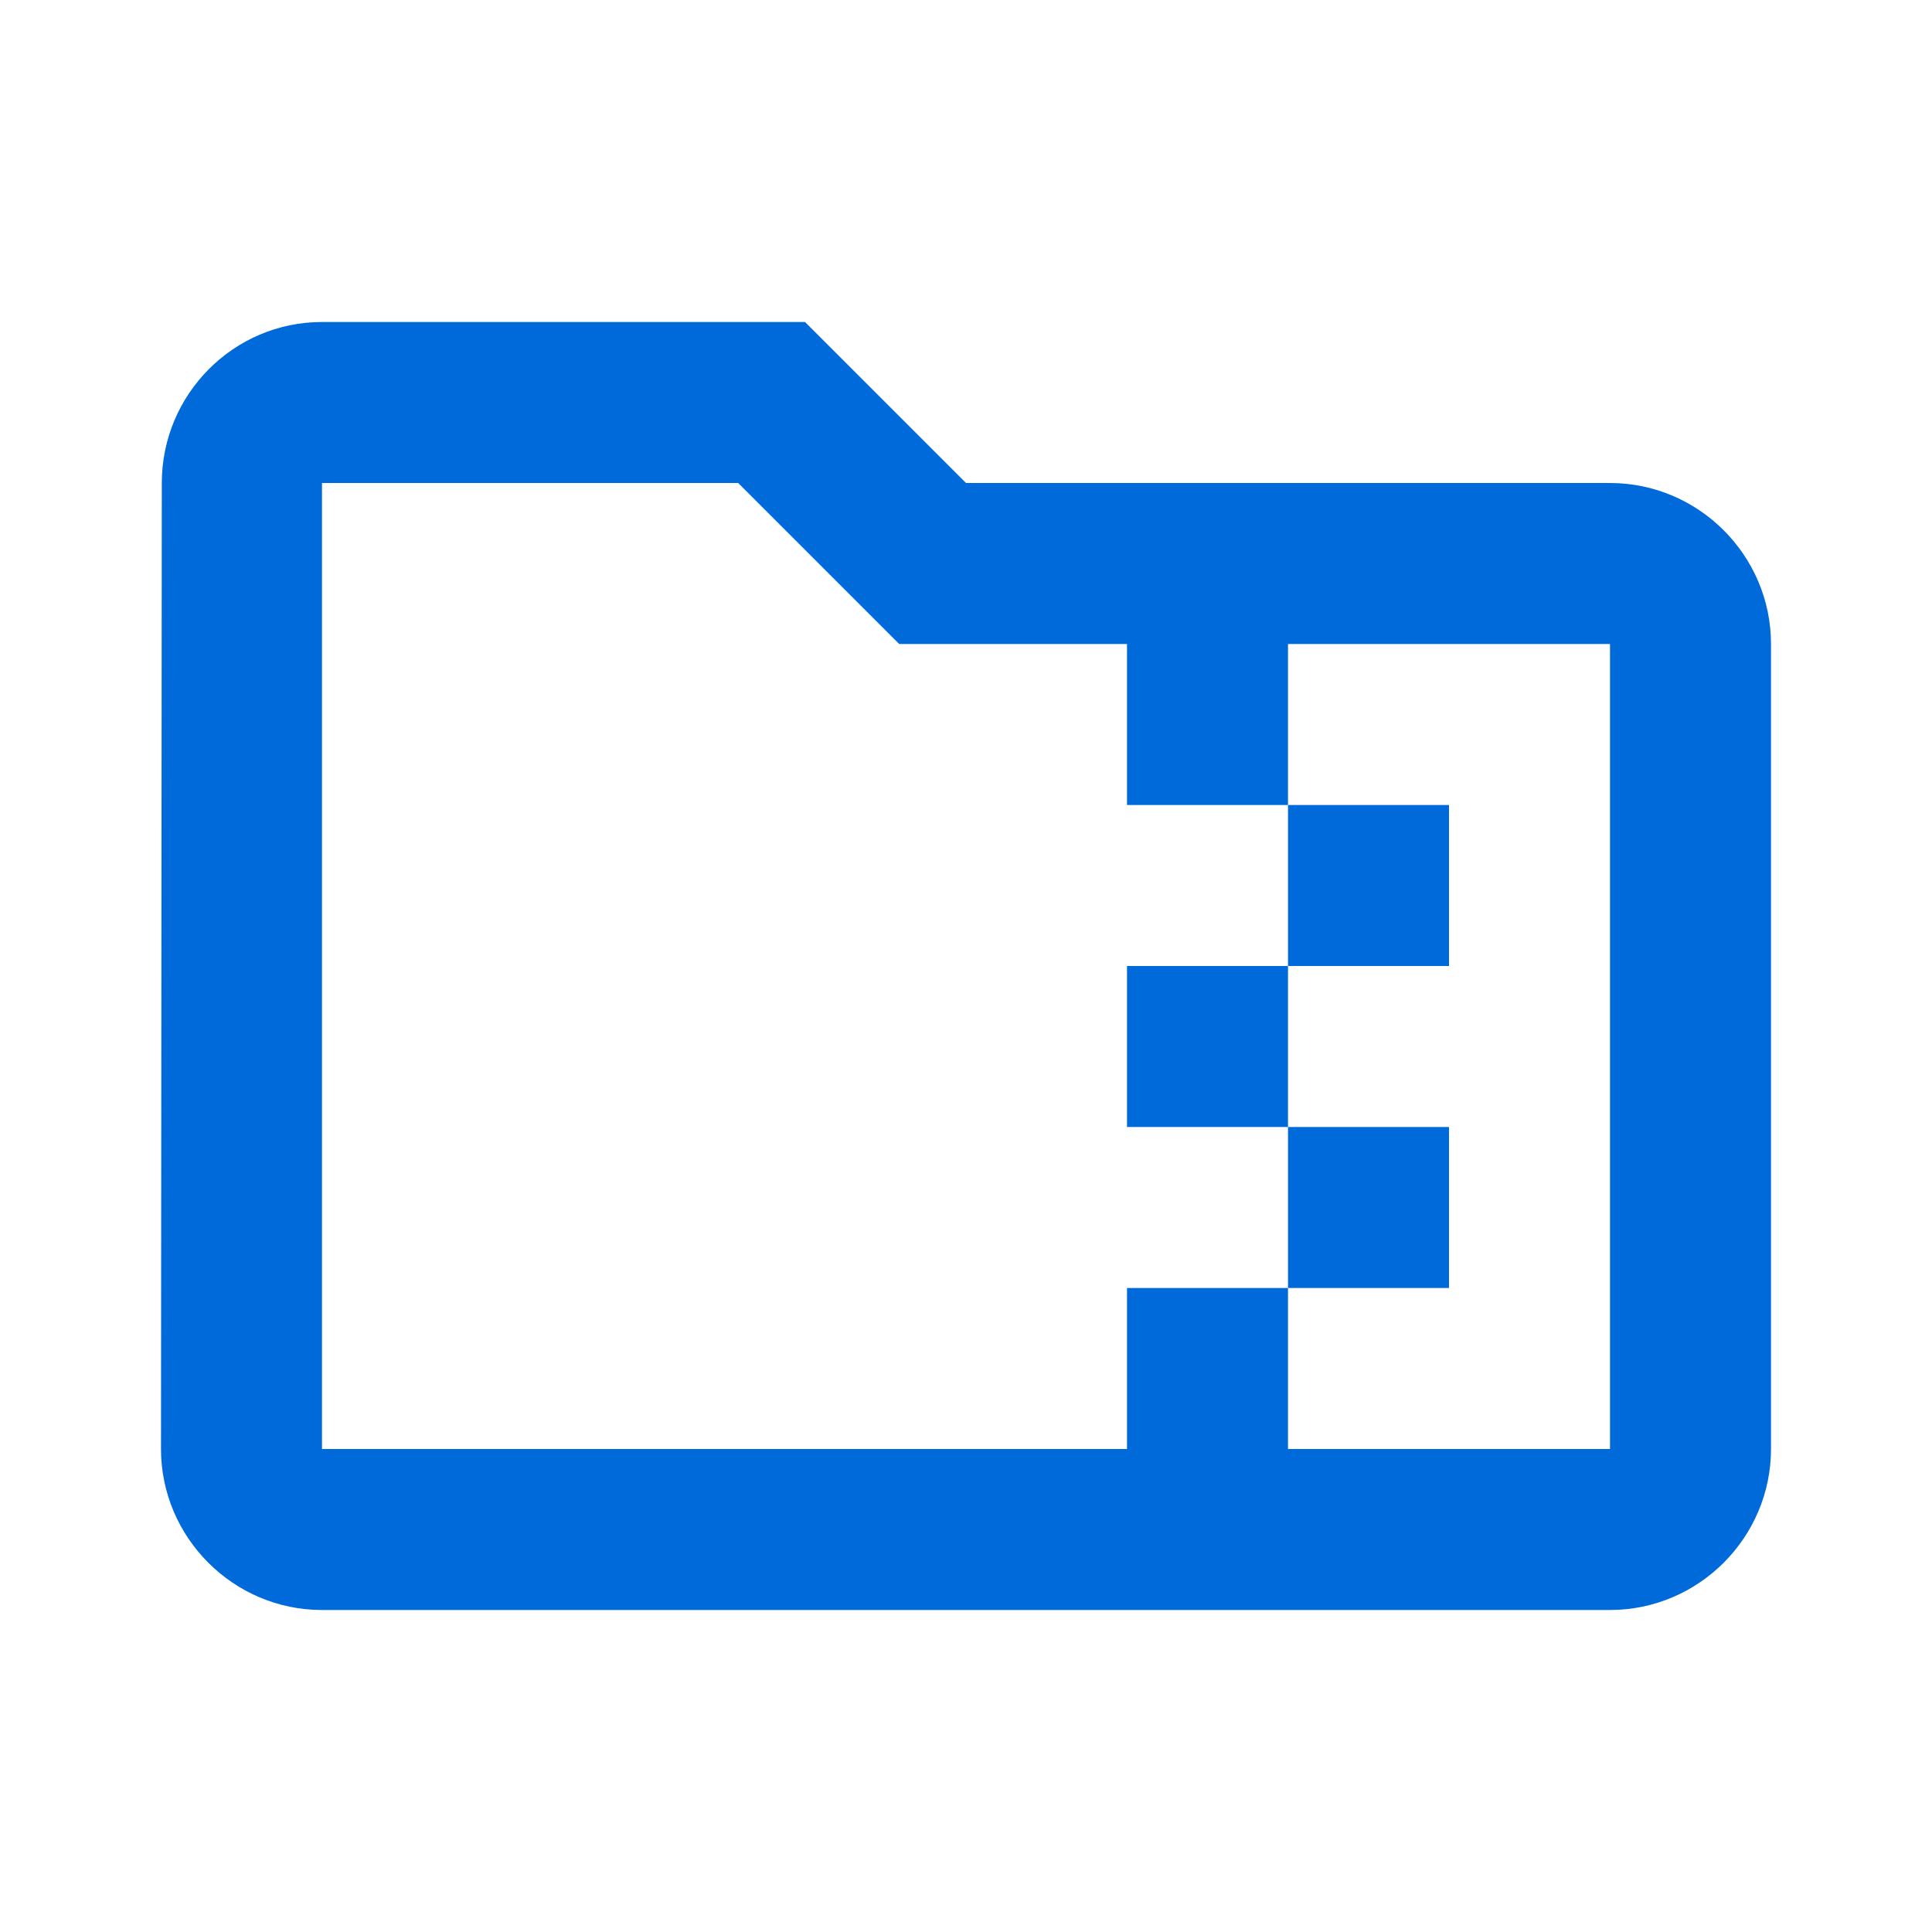
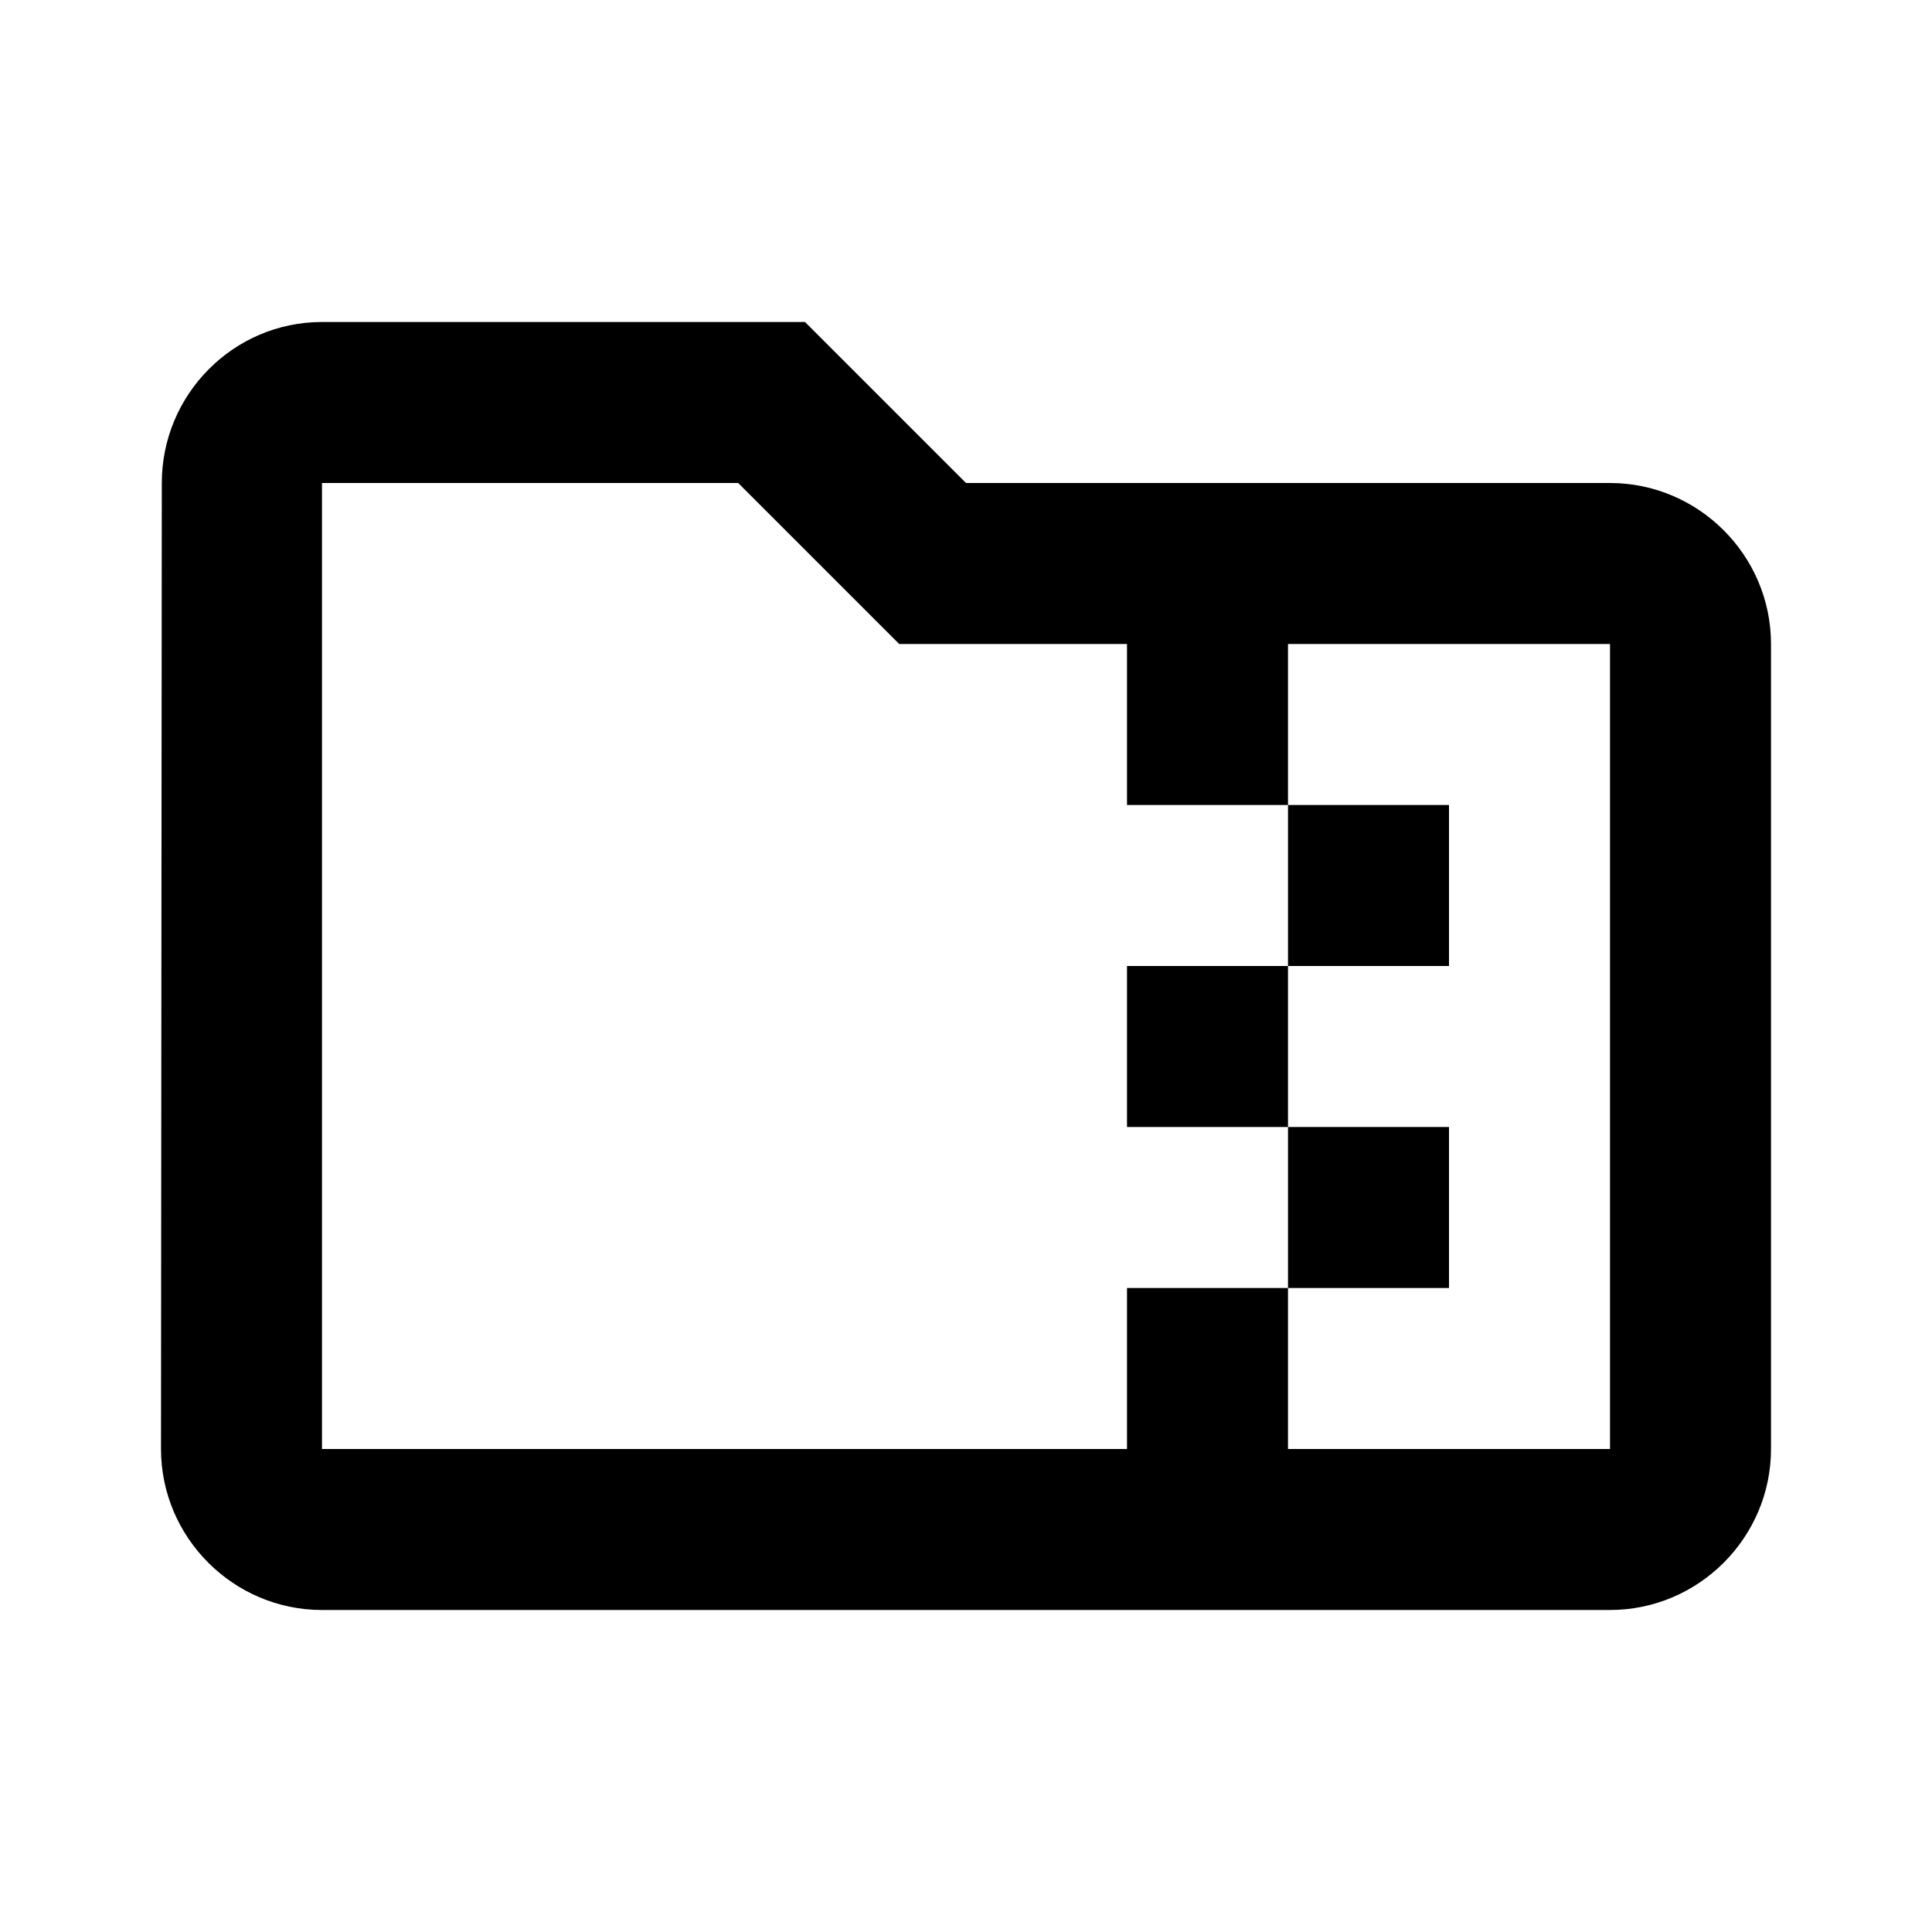
<svg xmlns="http://www.w3.org/2000/svg" width="24" height="24" viewBox="0 0 24 24" fill="none">
-   <path d="M20 6H12L10 4H4C2.9 4 2.01 4.9 2.01 6L2 18C2 19.1 2.9 20 4 20H20C21.1 20 22 19.1 22 18V8C22 6.9 21.1 6 20 6ZM16 16H18V14H16V12H18V10H16V8H20V18H16V16ZM16 16H14V18H4V6H9.17L11.17 8H14V10H16V12H14V14H16V16Z" fill="#006ADA" />
+   <path d="M20 6H12L10 4H4C2.9 4 2.01 4.9 2.01 6L2 18C2 19.1 2.9 20 4 20H20C21.1 20 22 19.1 22 18V8C22 6.9 21.1 6 20 6ZM16 16H18V14H16V12H18V10H16V8H20V18H16V16ZM16 16H14V18H4V6H9.17L11.17 8H14V10H16V12H14V14H16V16Z" fill="#000" />
</svg>
